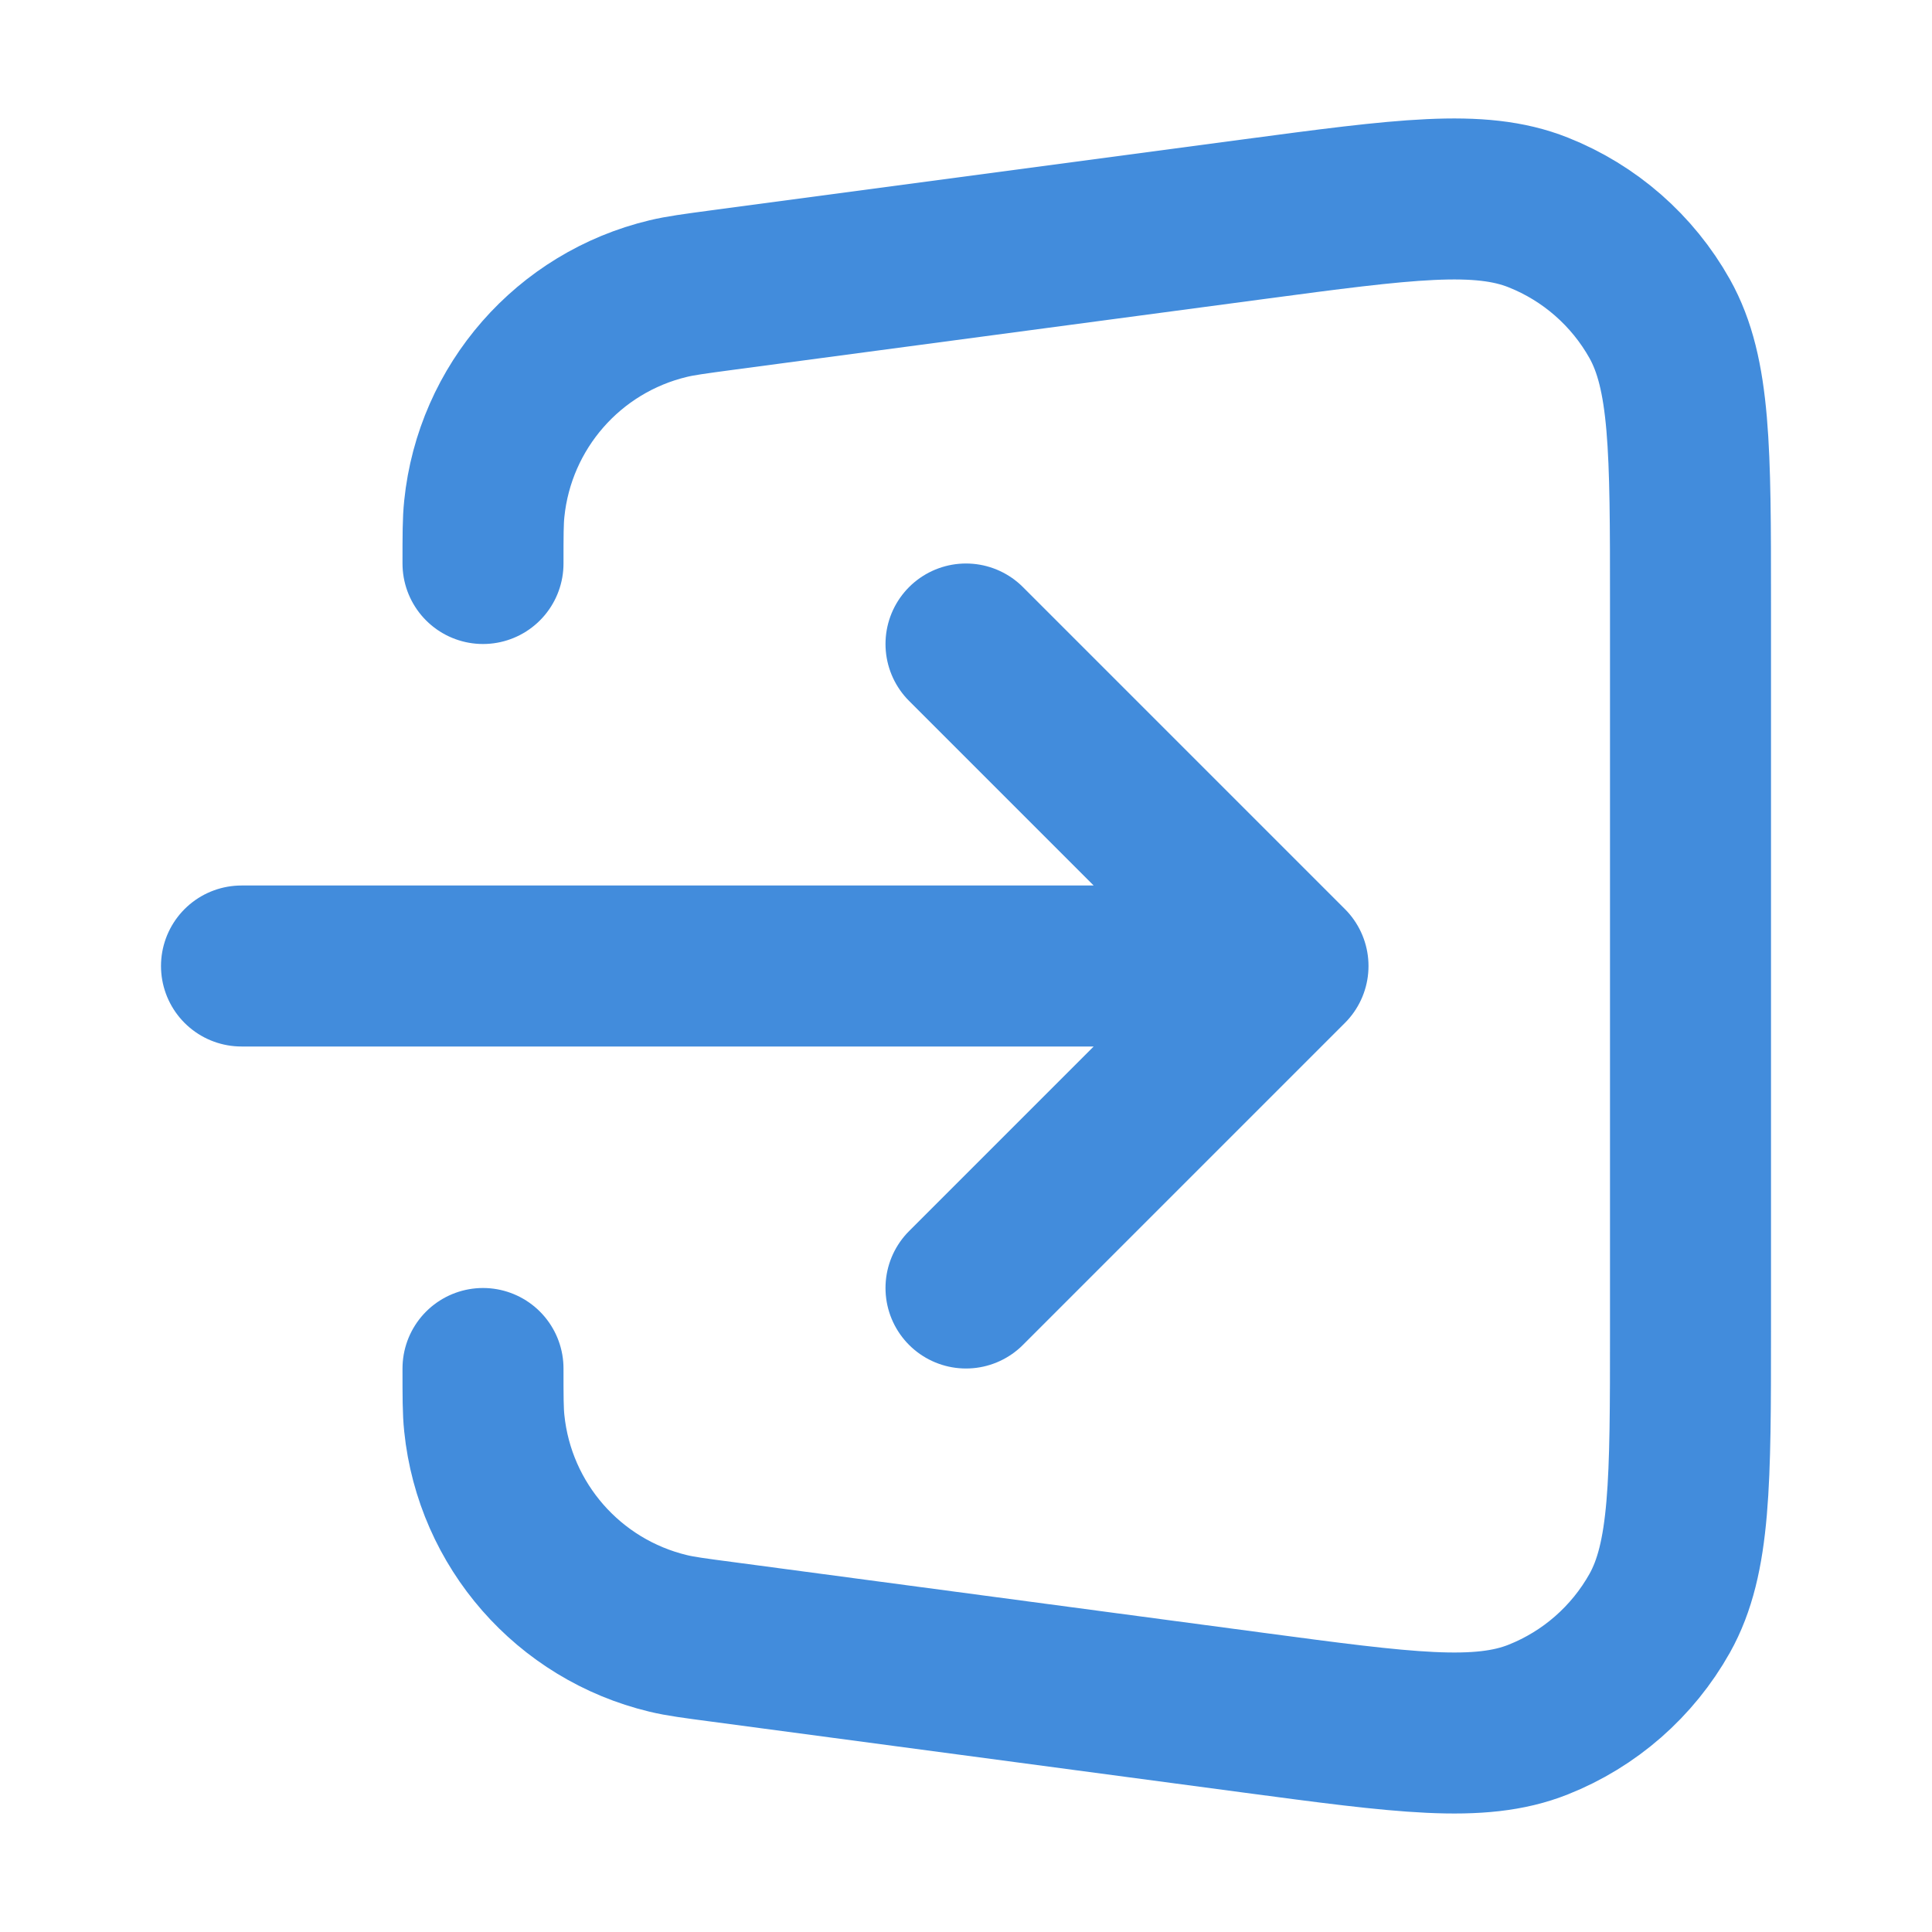
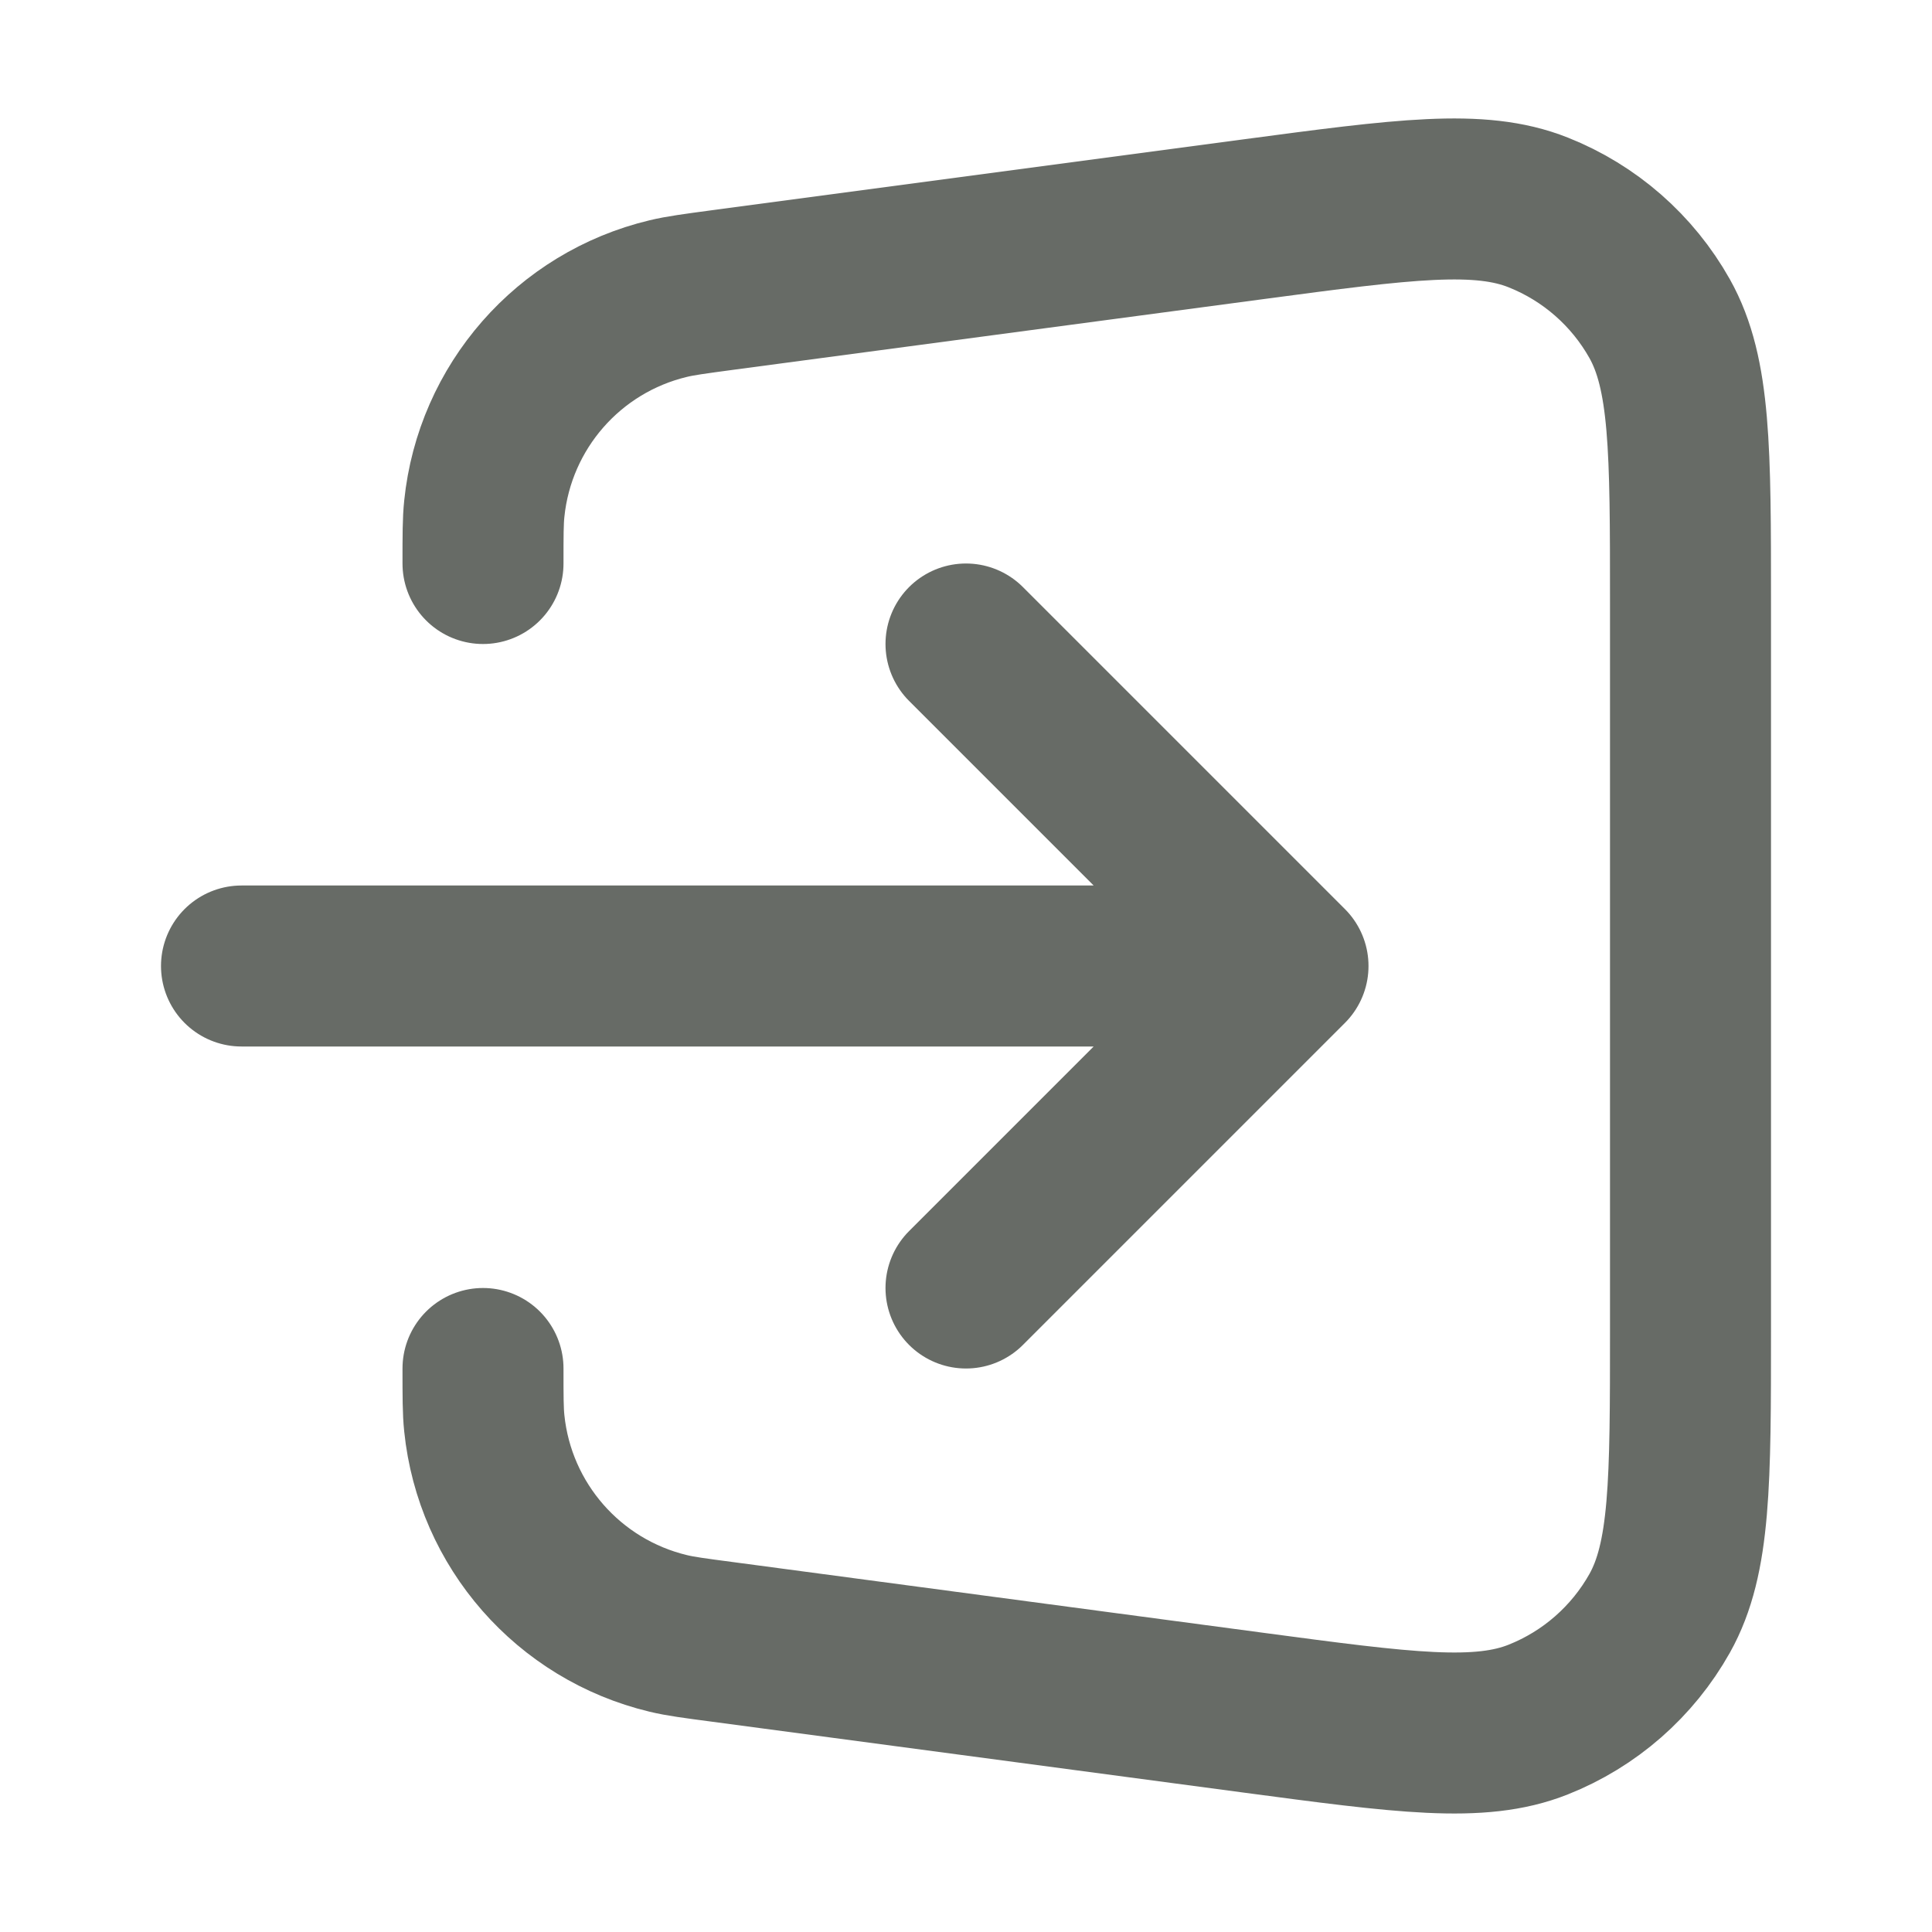
<svg xmlns="http://www.w3.org/2000/svg" viewBox="0 0 24 24" fill="none">
  <g id="SVGRepo_bgCarrier" stroke-width="0" />
  <g id="SVGRepo_tracerCarrier" stroke-linecap="round" stroke-linejoin="round" />
  <g id="SVGRepo_iconCarrier">
-     <path d="M6 17C6 17.351 6 17.527 6.016 17.68C6.146 18.947 7.063 19.994 8.302 20.291C8.451 20.327 8.626 20.35 8.974 20.396L15.566 21.275C17.442 21.525 18.38 21.651 19.108 21.361C19.748 21.107 20.28 20.641 20.617 20.041C21 19.357 21 18.41 21 16.517V7.482C21 5.589 21 4.643 20.617 3.959C20.28 3.359 19.748 2.893 19.108 2.639C18.38 2.349 17.442 2.474 15.566 2.724L8.974 3.603C8.625 3.65 8.451 3.673 8.302 3.709C7.063 4.005 6.146 5.052 6.016 6.32C6 6.473 6 6.649 6 7M12 8L16 12M16 12L12 16M16 12H3" stroke="#428CDC" stroke-width="2" stroke-linecap="round" stroke-linejoin="round" />
+     <path d="M6 17C6 17.351 6 17.527 6.016 17.68C6.146 18.947 7.063 19.994 8.302 20.291C8.451 20.327 8.626 20.35 8.974 20.396L15.566 21.275C17.442 21.525 18.38 21.651 19.108 21.361C19.748 21.107 20.28 20.641 20.617 20.041C21 19.357 21 18.41 21 16.517V7.482C21 5.589 21 4.643 20.617 3.959C20.28 3.359 19.748 2.893 19.108 2.639C18.38 2.349 17.442 2.474 15.566 2.724L8.974 3.603C8.625 3.65 8.451 3.673 8.302 3.709C7.063 4.005 6.146 5.052 6.016 6.32C6 6.473 6 6.649 6 7M12 8L16 12M16 12L12 16M16 12H3" stroke="#676B66" stroke-width="2" stroke-linecap="round" stroke-linejoin="round" />
  </g>
</svg>
